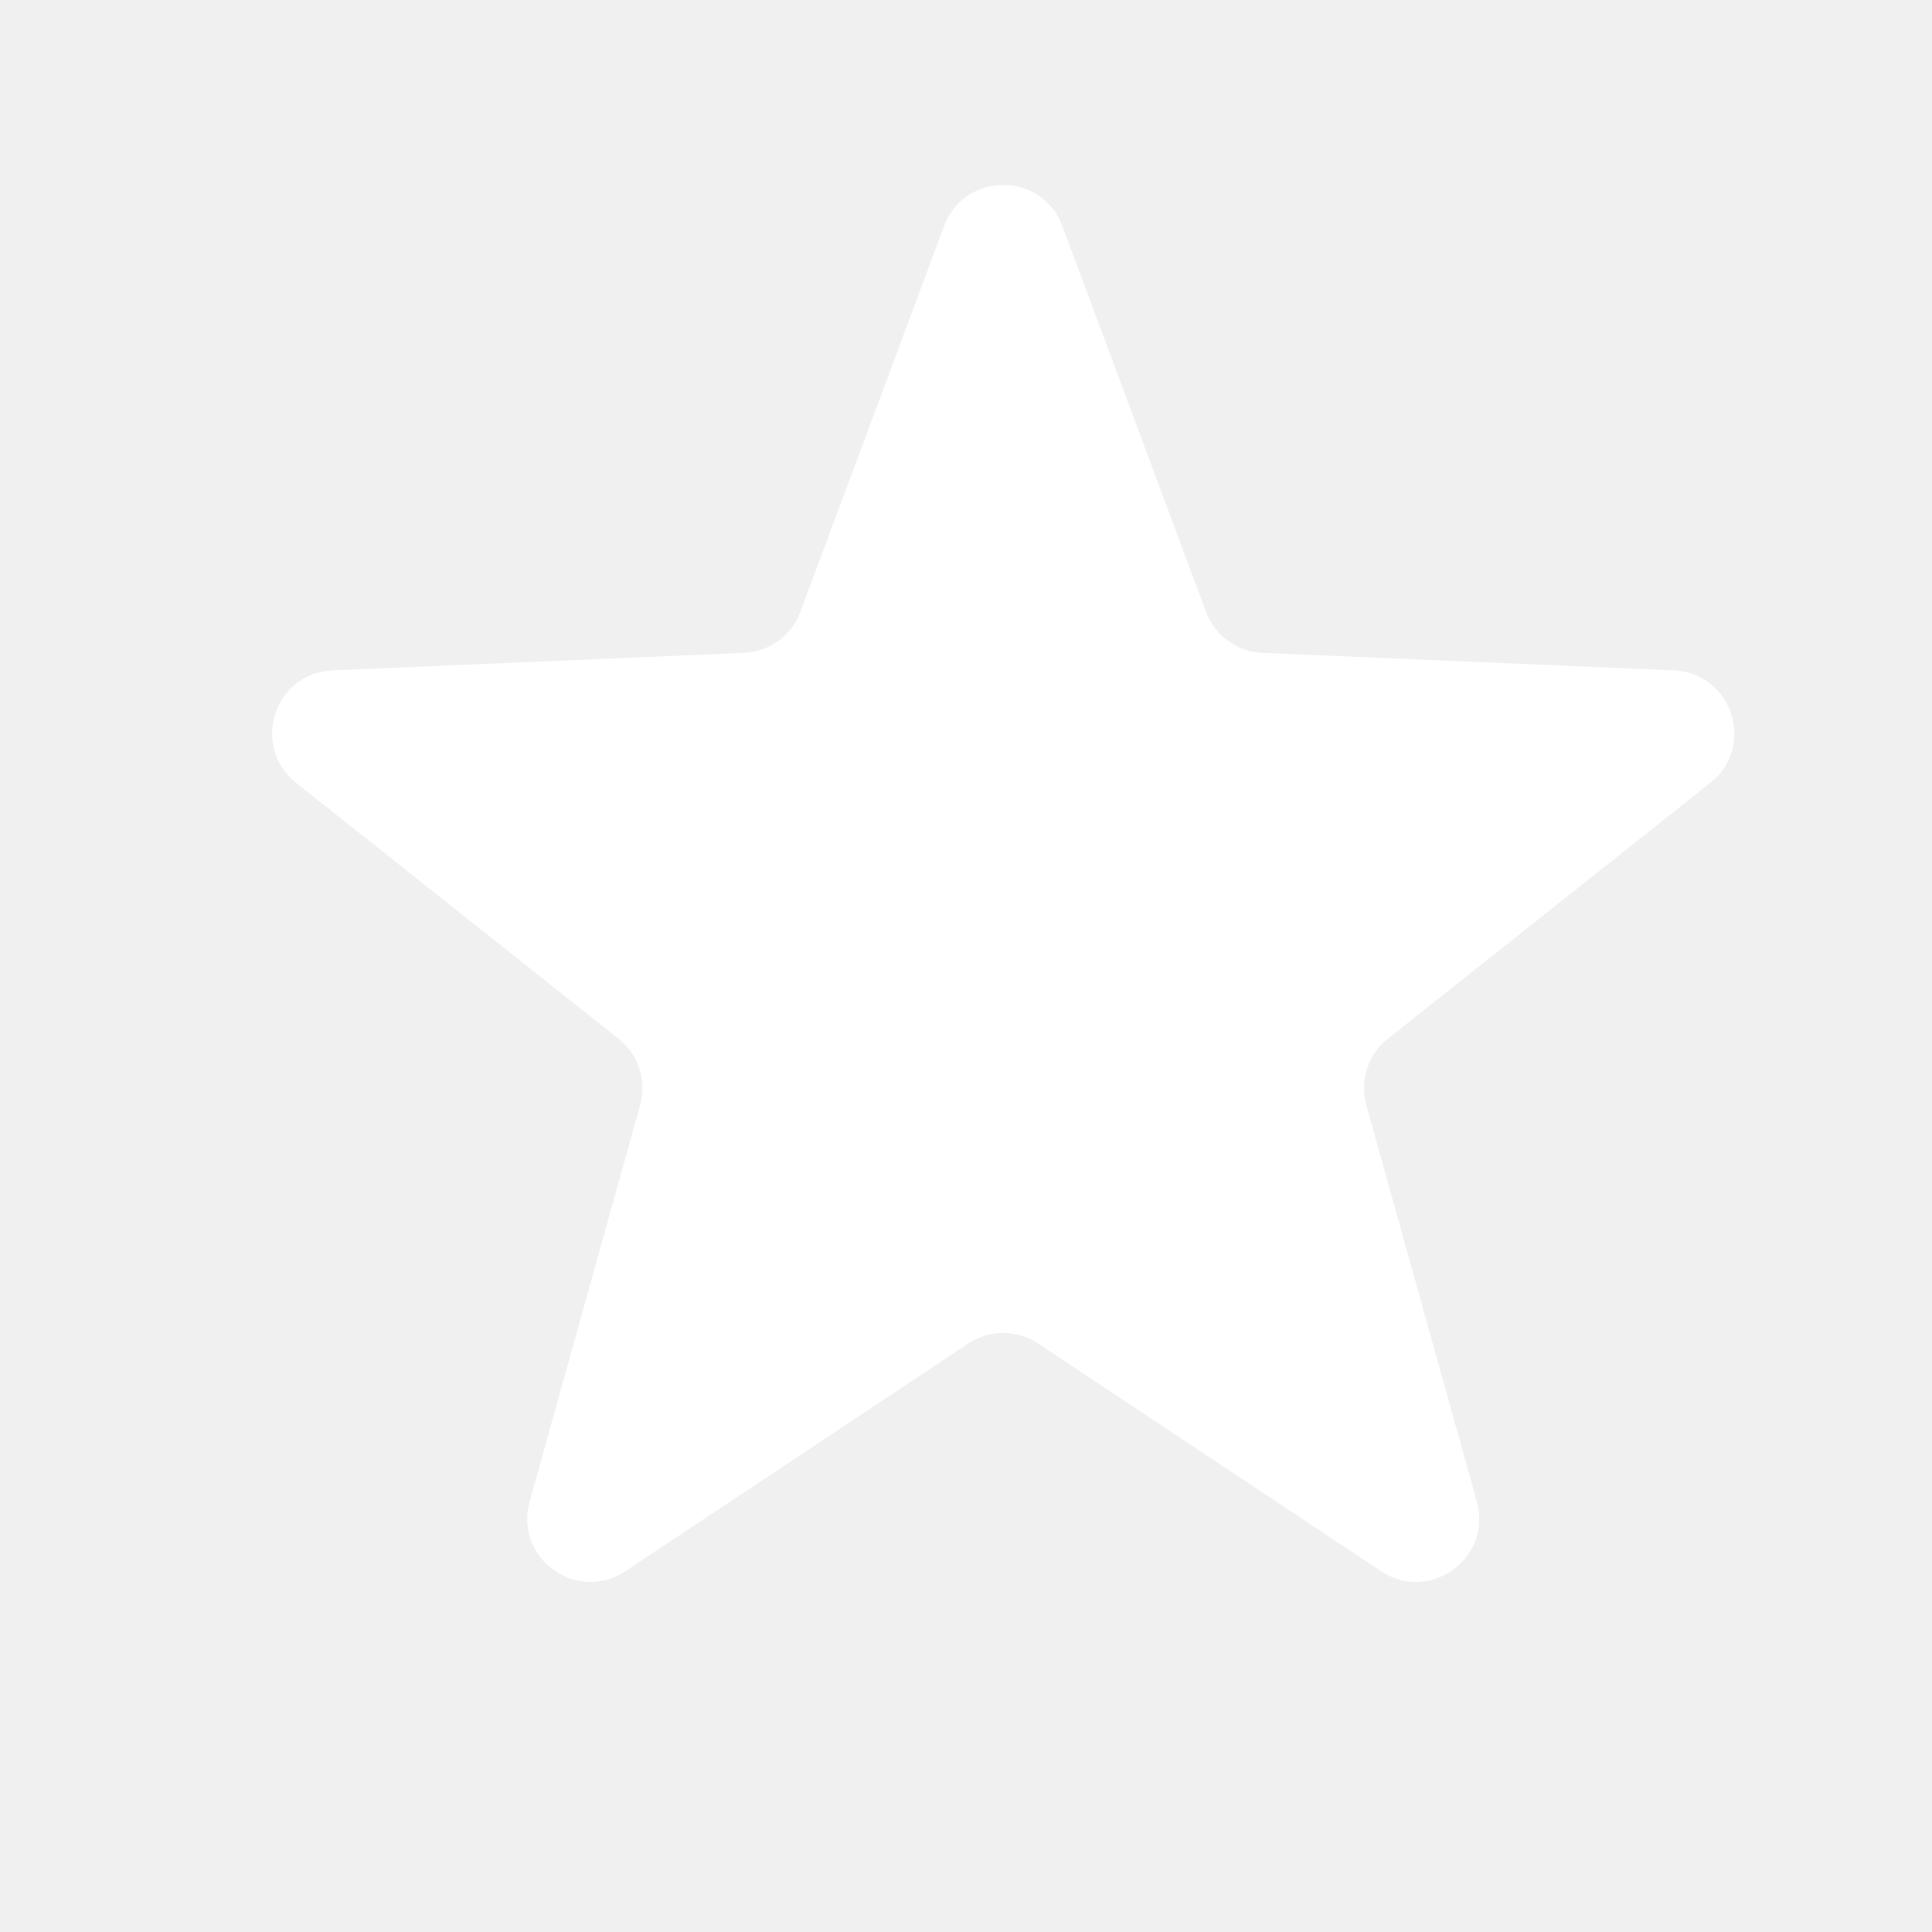
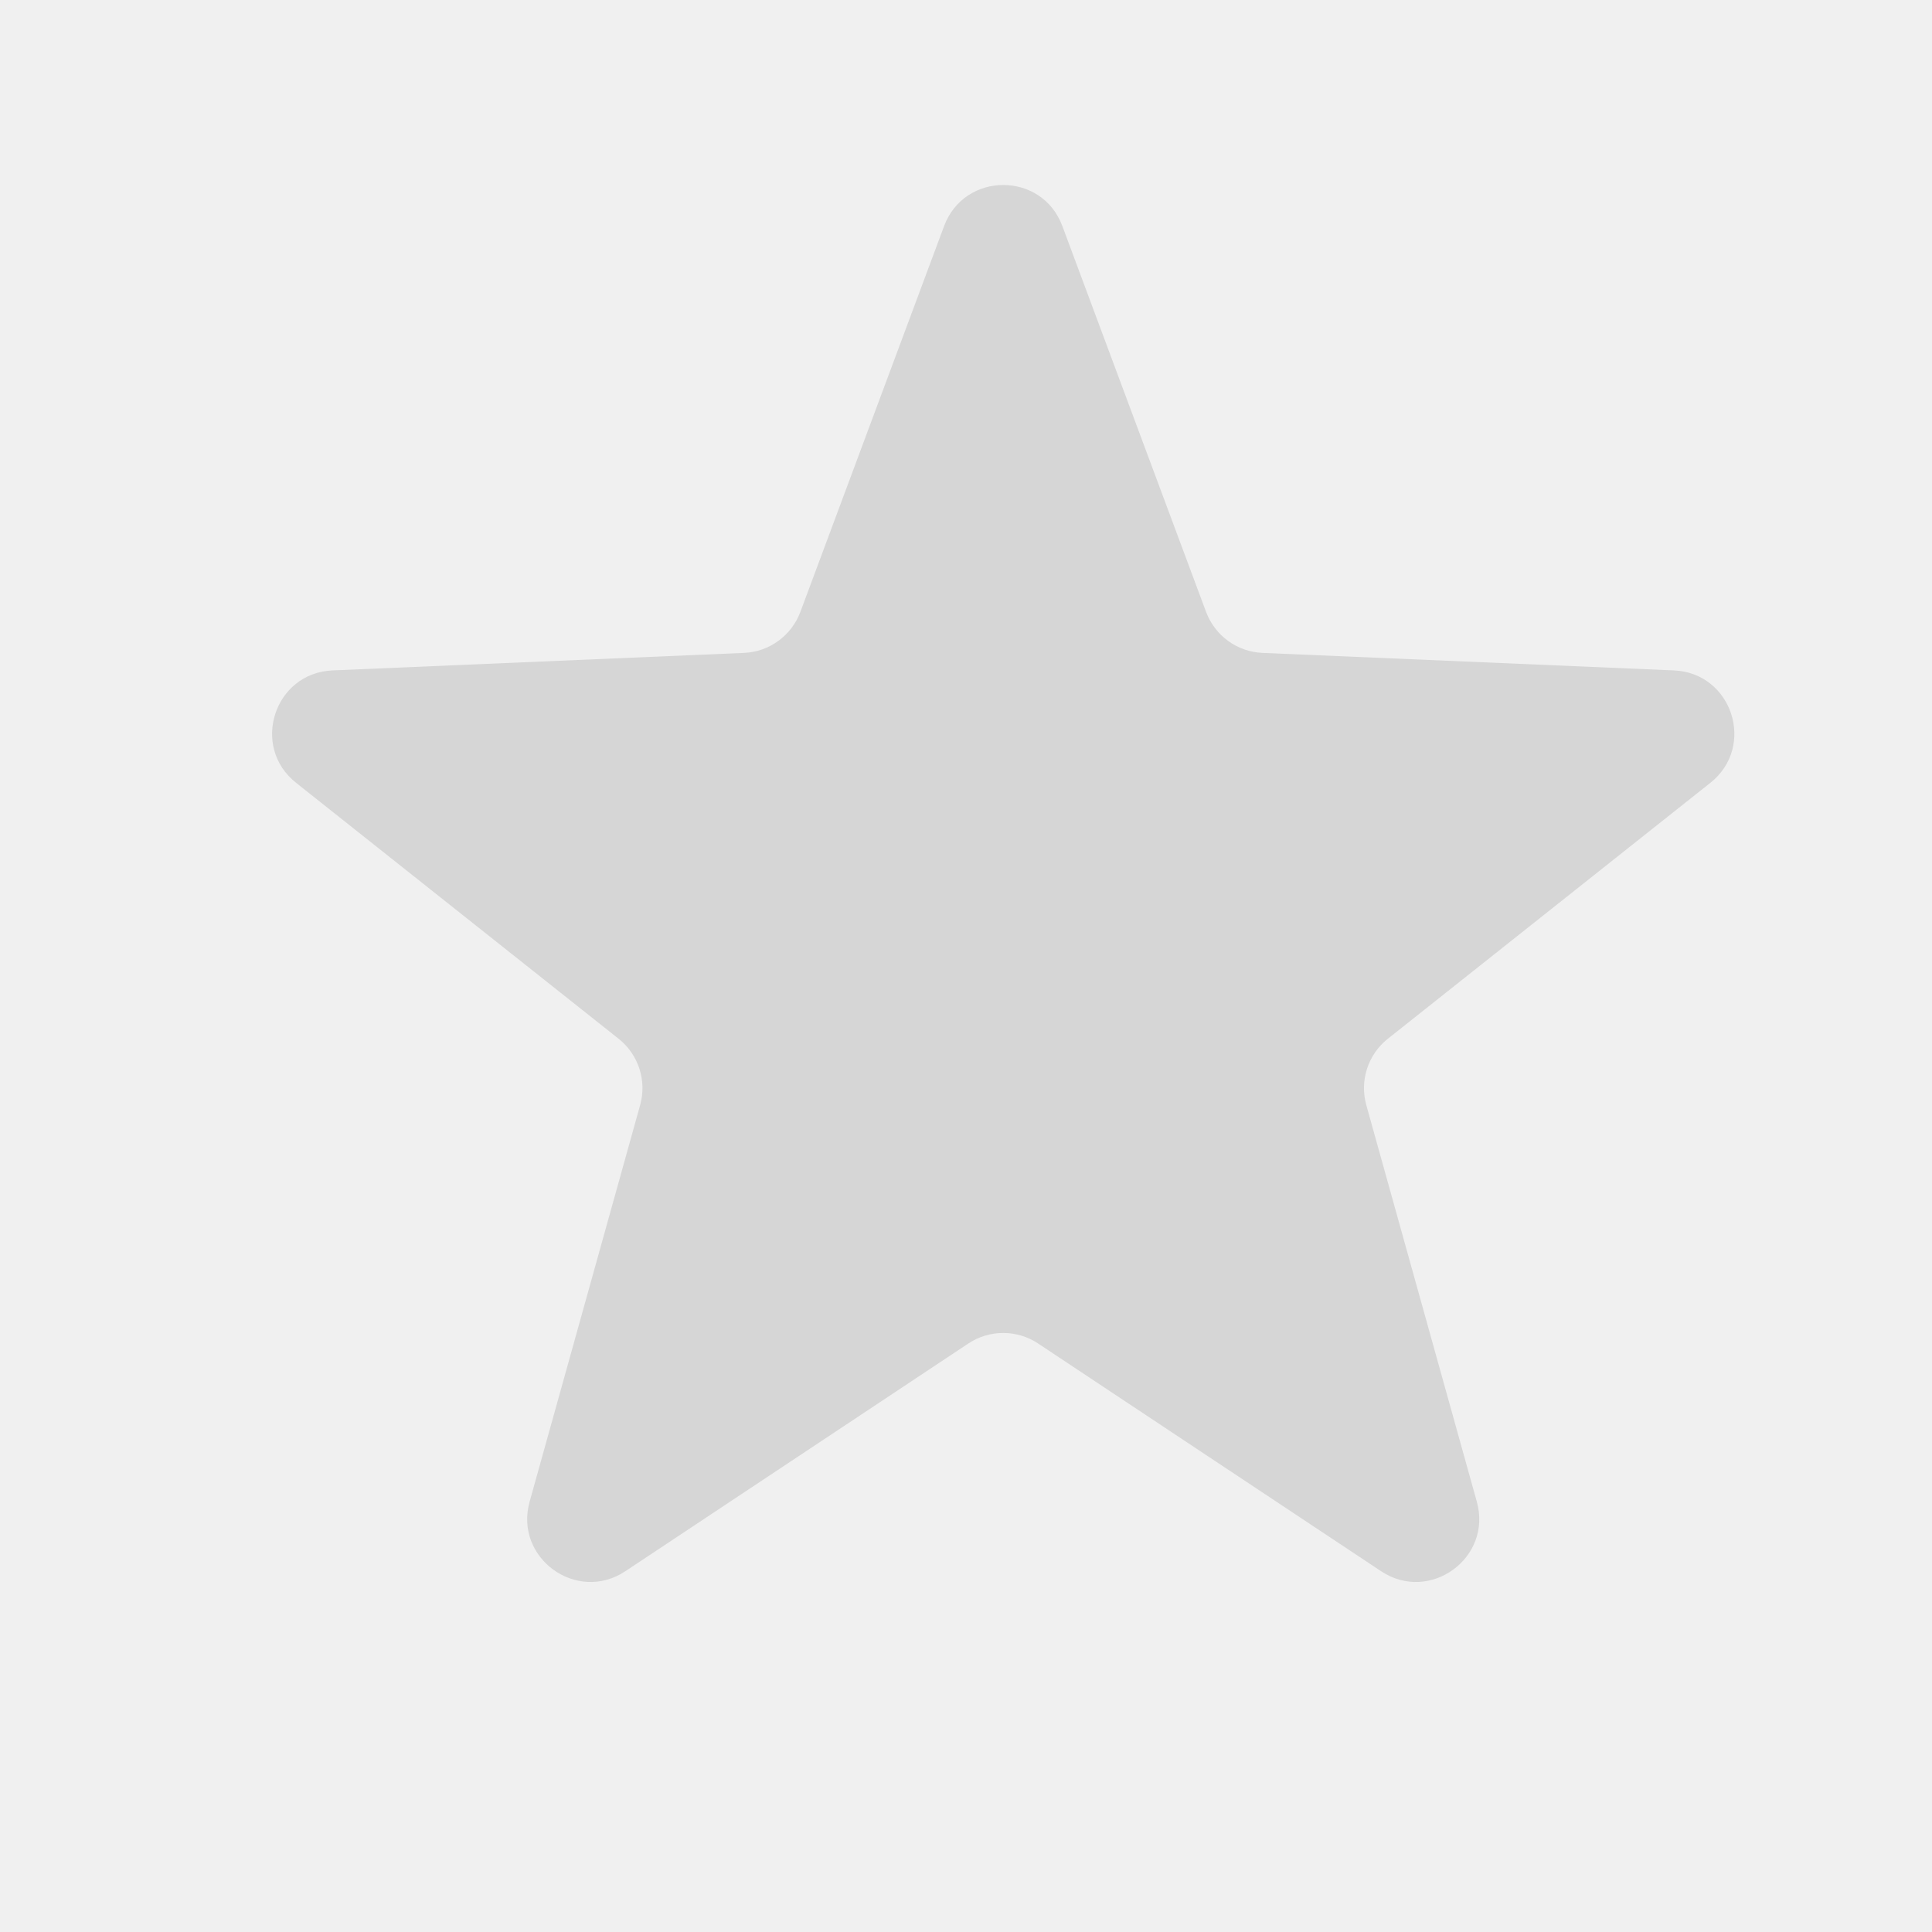
<svg xmlns="http://www.w3.org/2000/svg" width="15" height="15" viewBox="0 0 15 15" fill="none">
  <g id="Star 2">
-     <path id="Star 1" d="M7.33 1.755C7.489 1.33 8.09 1.33 8.248 1.755L9.364 4.751C9.433 4.935 9.605 5.061 9.802 5.069L12.996 5.205C13.449 5.224 13.635 5.796 13.279 6.078L10.775 8.065C10.621 8.187 10.555 8.39 10.608 8.58L11.466 11.659C11.588 12.096 11.101 12.45 10.723 12.199L8.06 10.431C7.896 10.322 7.682 10.322 7.518 10.431L4.855 12.199C4.477 12.45 3.99 12.096 4.112 11.659L4.97 8.58C5.023 8.39 4.957 8.187 4.803 8.065L2.299 6.078C1.943 5.796 2.129 5.224 2.582 5.205L5.776 5.069C5.973 5.061 6.145 4.935 6.214 4.751L7.33 1.755Z" fill="#FFFFFF" />
+     <path id="Star 1" d="M7.33 1.755C7.489 1.33 8.09 1.33 8.248 1.755L9.364 4.751C9.433 4.935 9.605 5.061 9.802 5.069L12.996 5.205C13.449 5.224 13.635 5.796 13.279 6.078L10.775 8.065C10.621 8.187 10.555 8.39 10.608 8.58L11.466 11.659C11.588 12.096 11.101 12.45 10.723 12.199L8.06 10.431C7.896 10.322 7.682 10.322 7.518 10.431L4.855 12.199C4.477 12.45 3.99 12.096 4.112 11.659L4.97 8.58C5.023 8.39 4.957 8.187 4.803 8.065L2.299 6.078C1.943 5.796 2.129 5.224 2.582 5.205L5.776 5.069C5.973 5.061 6.145 4.935 6.214 4.751L7.33 1.755Z" fill="#D6D6D6" />
  </g>
</svg>
